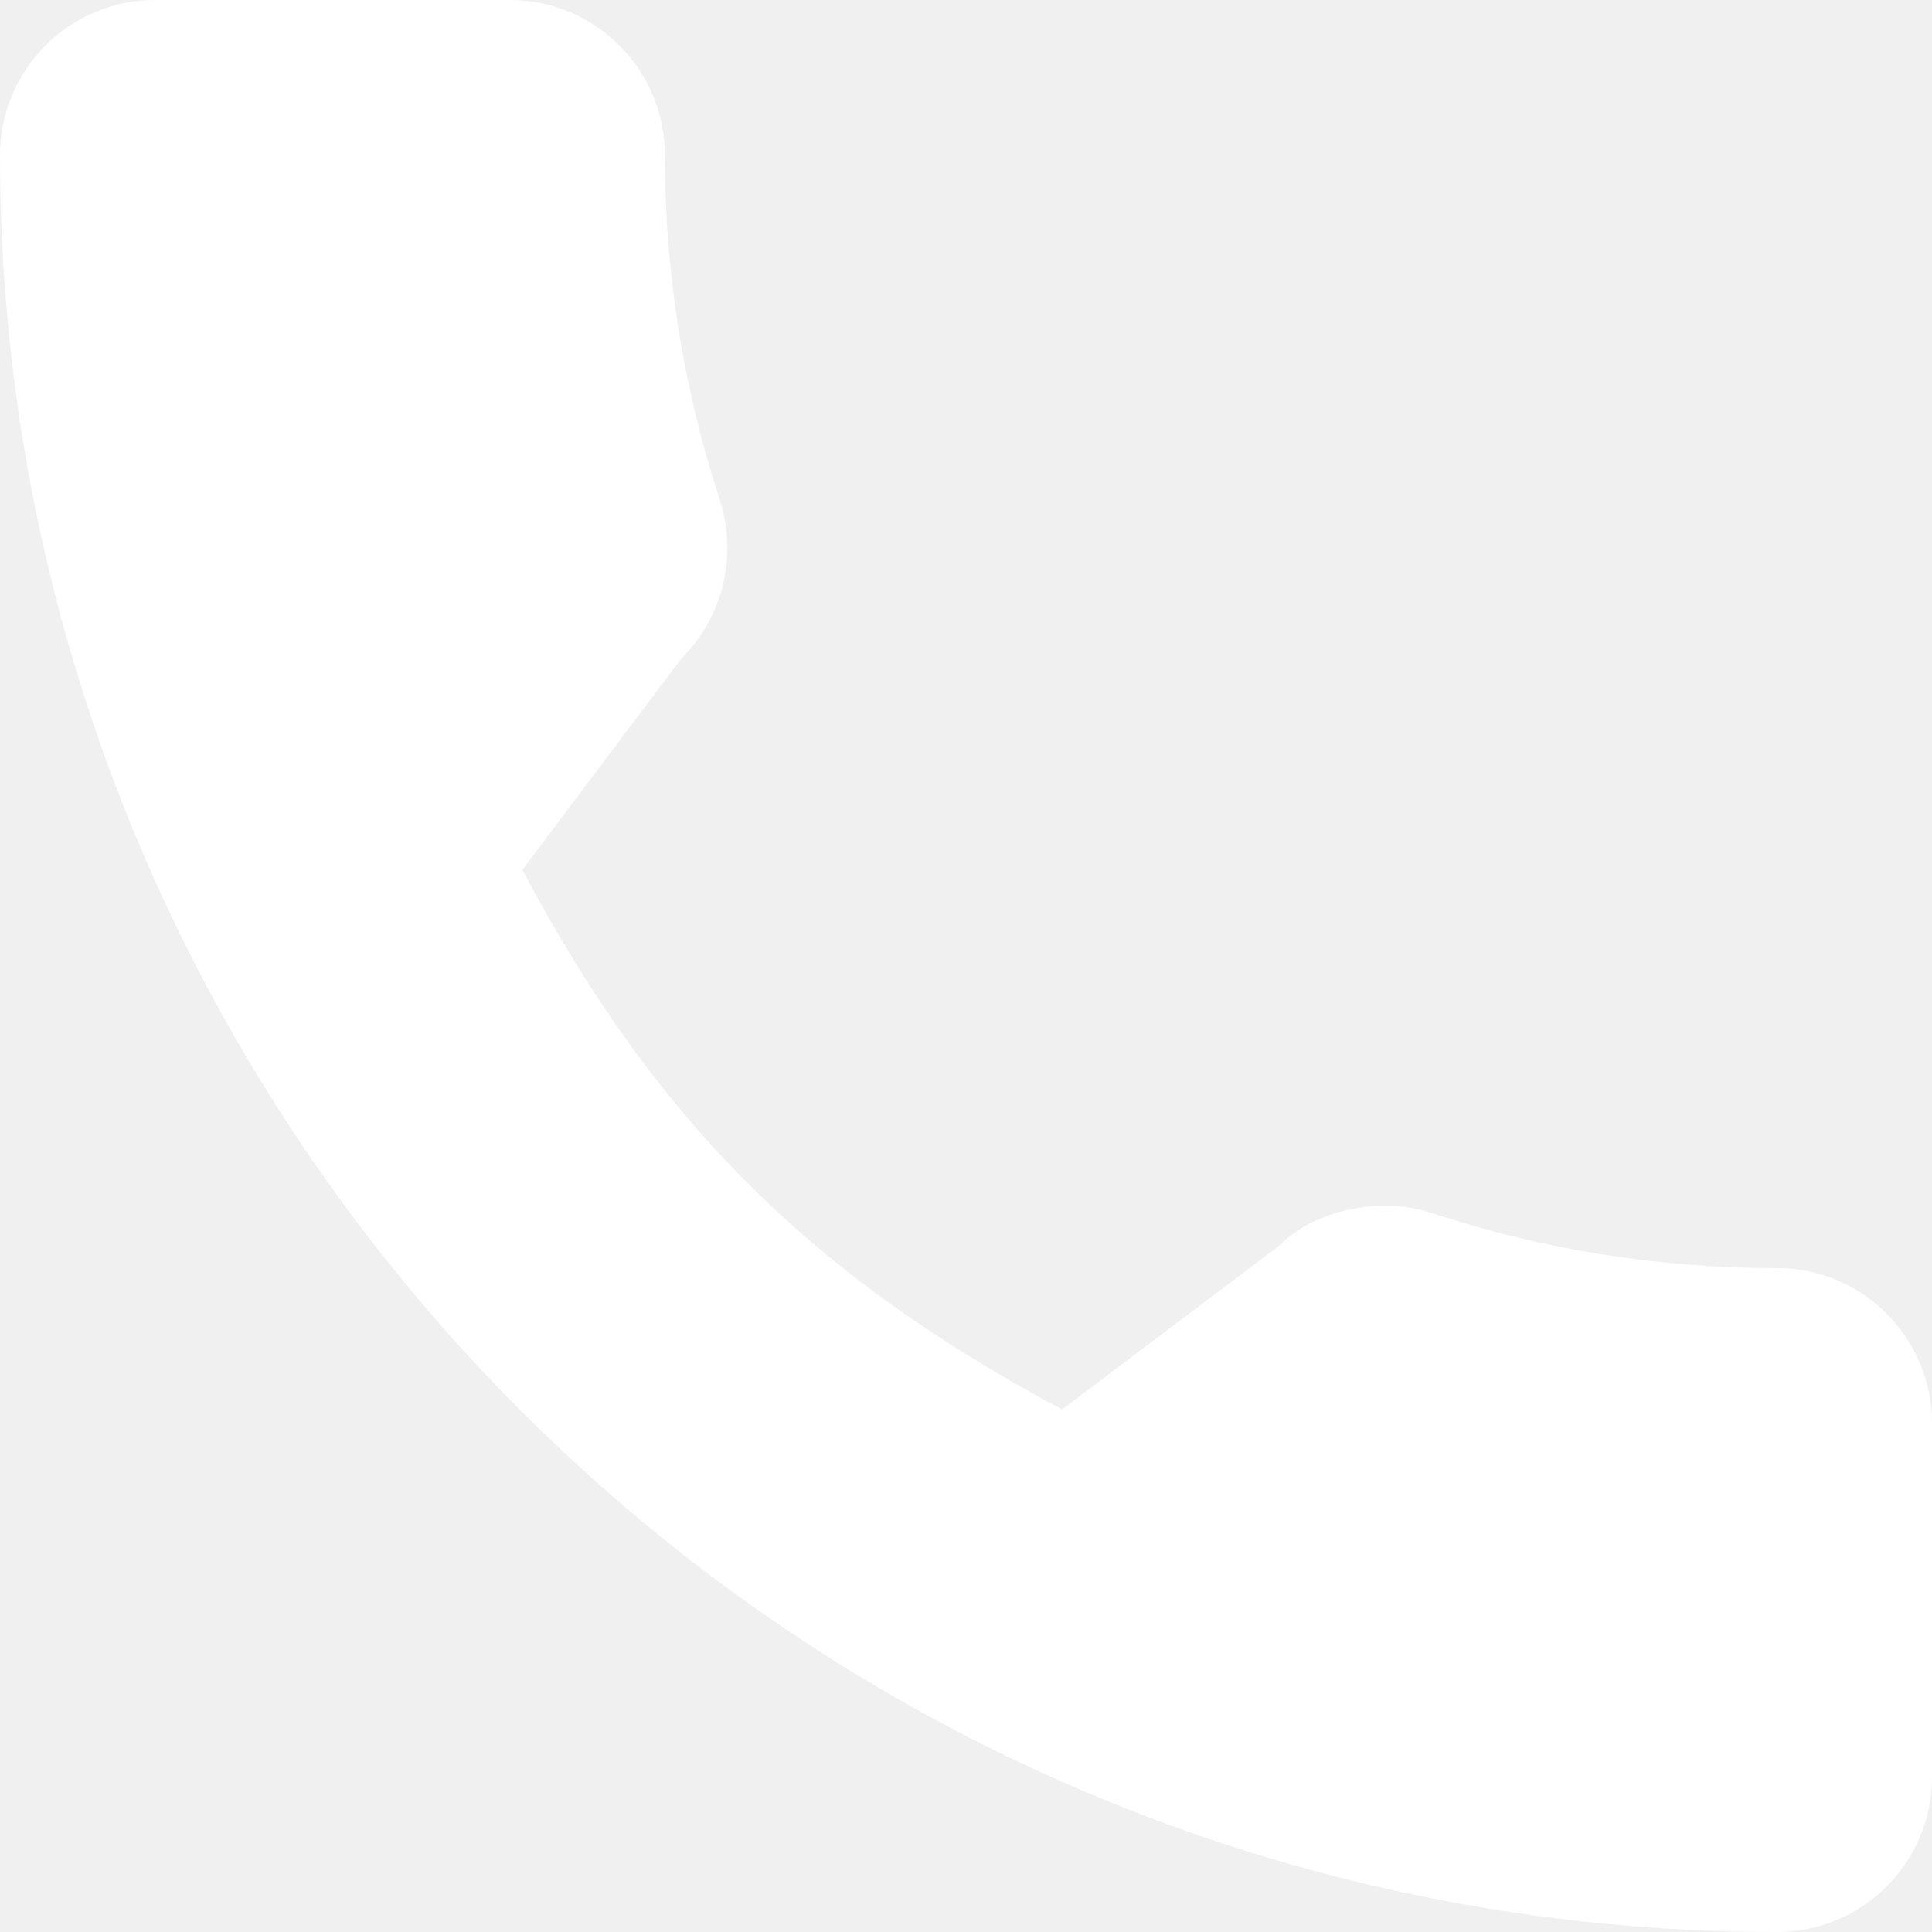
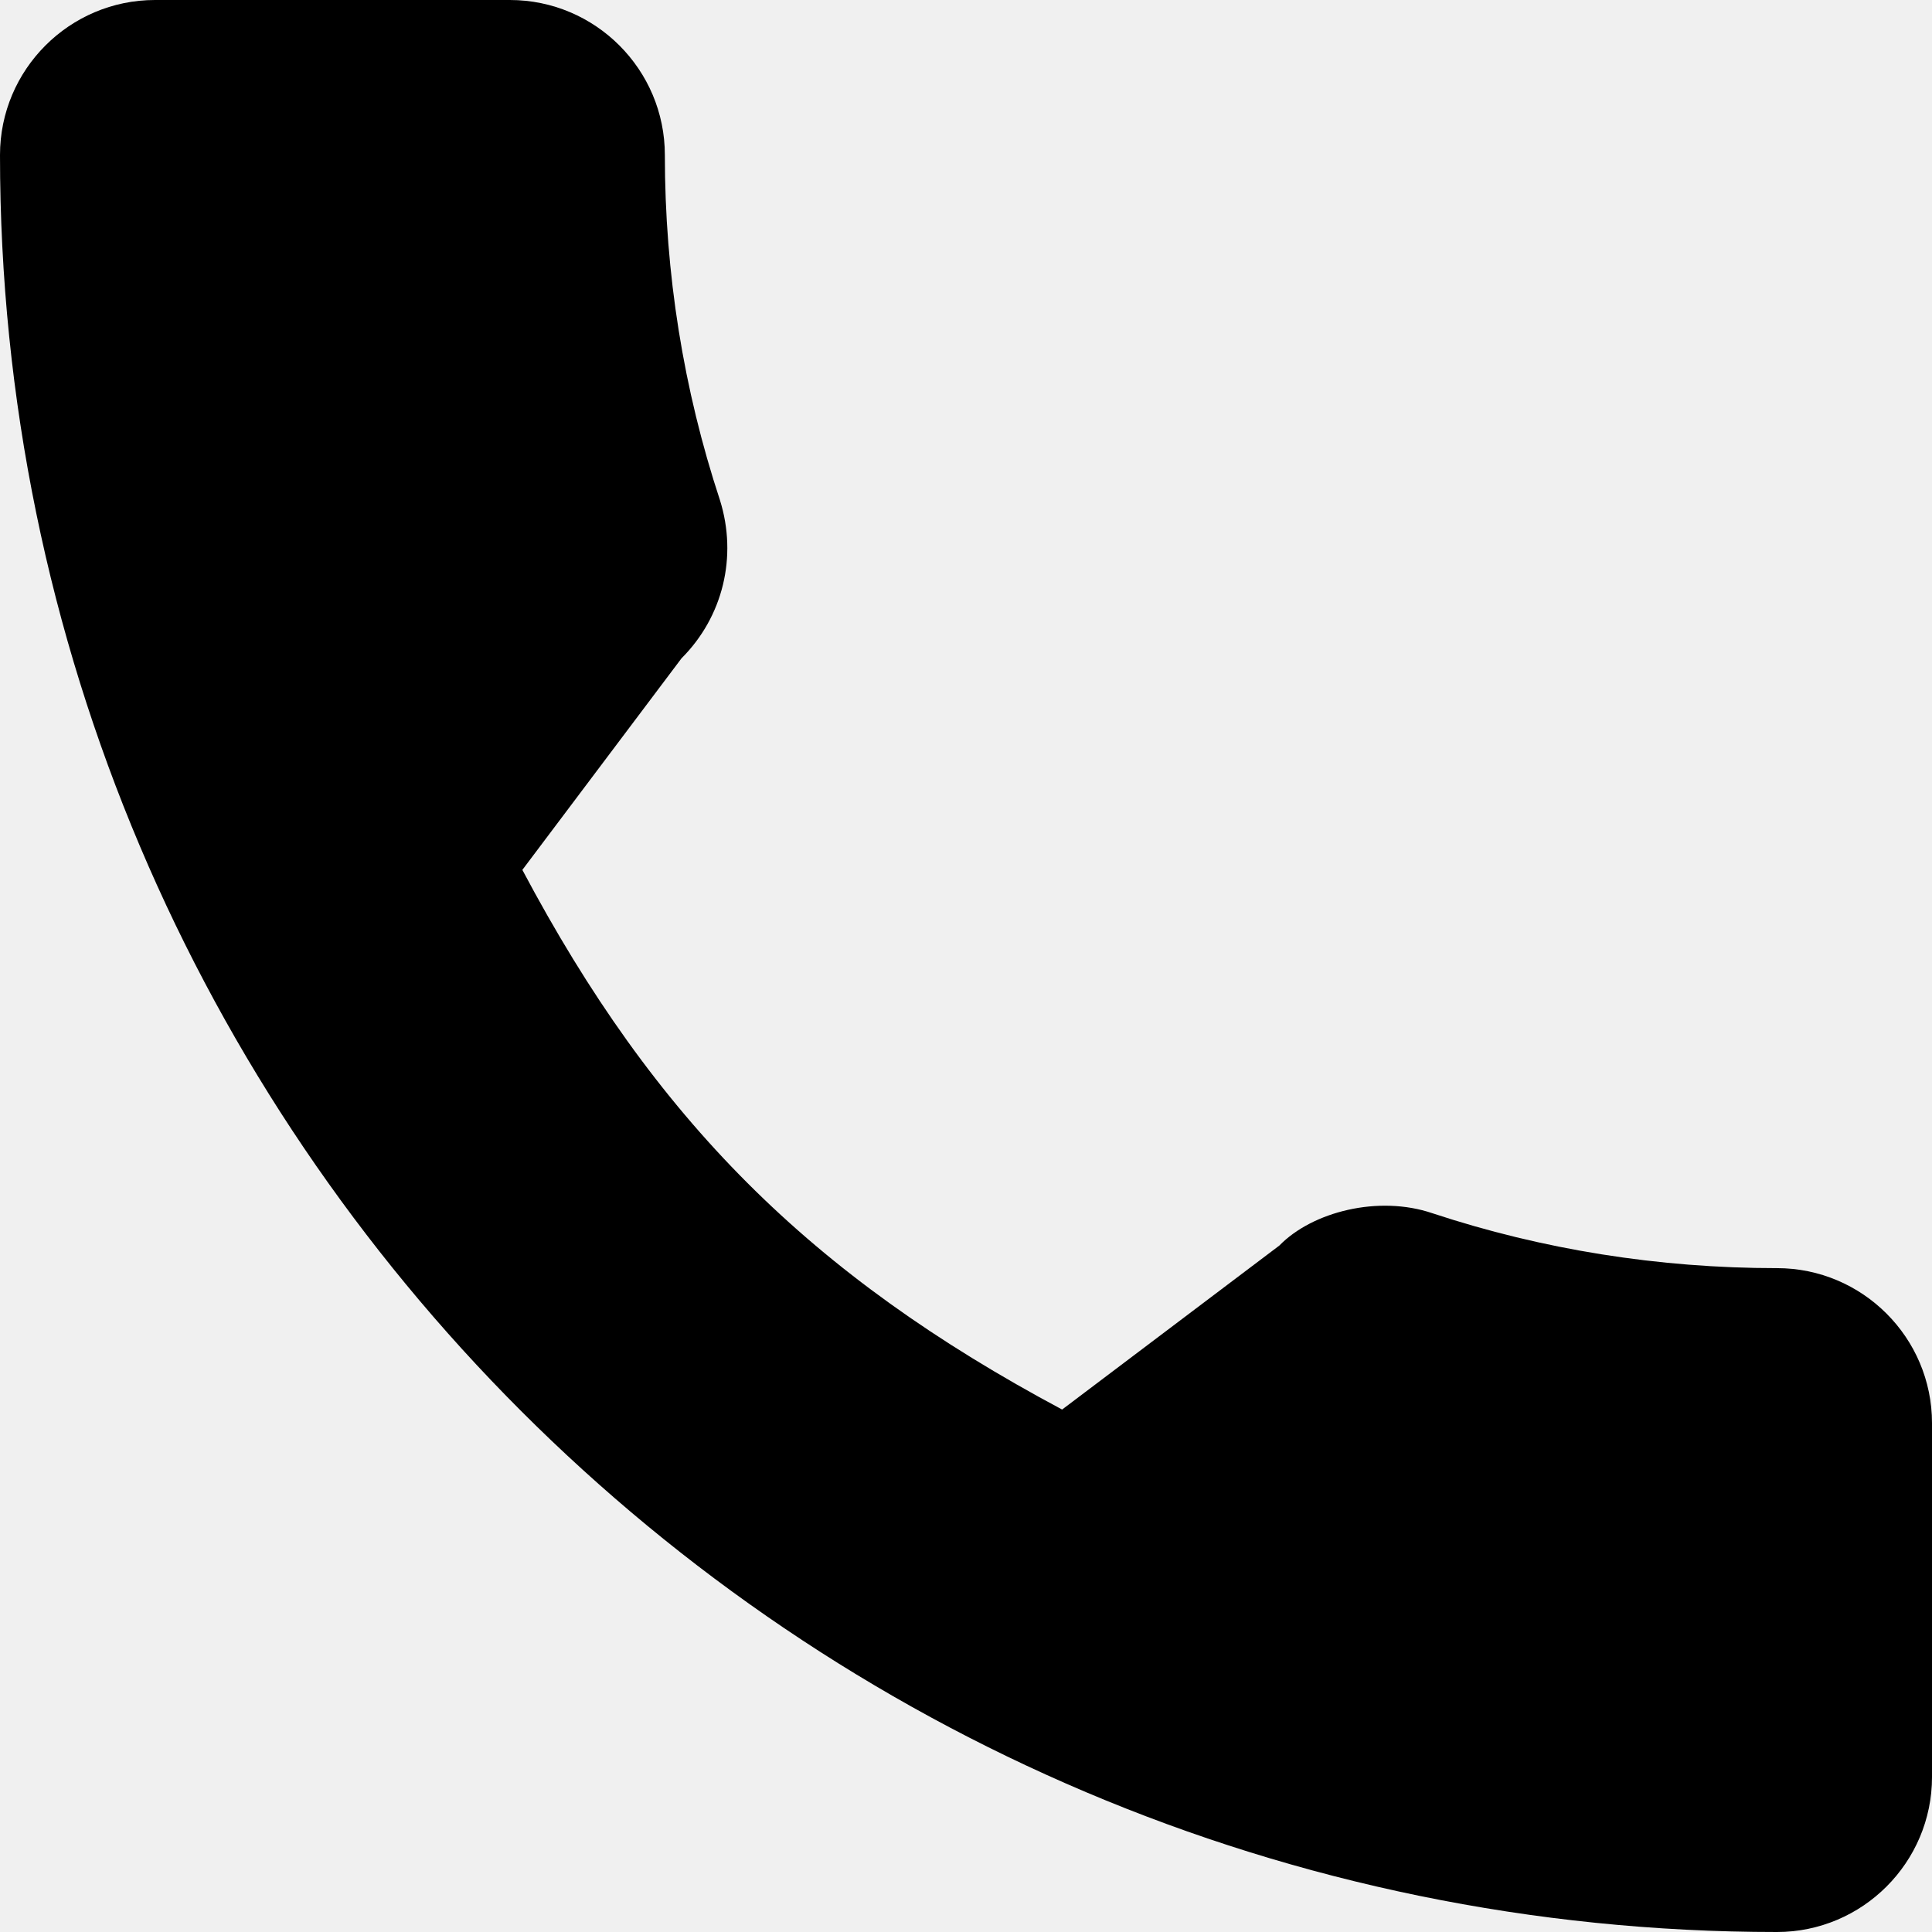
<svg xmlns="http://www.w3.org/2000/svg" version="1.1" id="Capa_1" x="0px" y="0px" viewBox="0 0 384 384" style="enable-background:new 0 0 384 384;" xml:space="preserve">
  <g>
    <g>
-       <path fill="#ffffff" d="M353.188,252.052c-23.51,0-46.594-3.677-68.469-10.906c-10.719-3.656-23.896-0.302-30.438,6.417l-43.177,32.594    c-50.073-26.729-80.917-57.563-107.281-107.26l31.635-42.052c8.219-8.208,11.167-20.198,7.635-31.448    c-7.26-21.99-10.948-45.063-10.948-68.583C132.146,13.823,118.323,0,101.333,0H30.813C13.823,0,0,13.823,0,30.813    C0,225.563,158.438,384,353.188,384c16.99,0,30.813-13.823,30.813-30.813v-70.323C384,265.875,370.177,252.052,353.188,252.052z" />
+       <path fill="#000" d="M353.188,252.052c-23.51,0-46.594-3.677-68.469-10.906c-10.719-3.656-23.896-0.302-30.438,6.417l-43.177,32.594    c-50.073-26.729-80.917-57.563-107.281-107.26l31.635-42.052c8.219-8.208,11.167-20.198,7.635-31.448    c-7.26-21.99-10.948-45.063-10.948-68.583C132.146,13.823,118.323,0,101.333,0H30.813C13.823,0,0,13.823,0,30.813    C0,225.563,158.438,384,353.188,384c16.99,0,30.813-13.823,30.813-30.813v-70.323C384,265.875,370.177,252.052,353.188,252.052z" />
    </g>
  </g>
  <g>
</g>
  <g>
</g>
  <g>
</g>
  <g>
</g>
  <g>
</g>
  <g>
</g>
  <g>
</g>
  <g>
</g>
  <g>
</g>
  <g>
</g>
  <g>
</g>
  <g>
</g>
  <g>
</g>
  <g>
</g>
  <g>
</g>
</svg>
